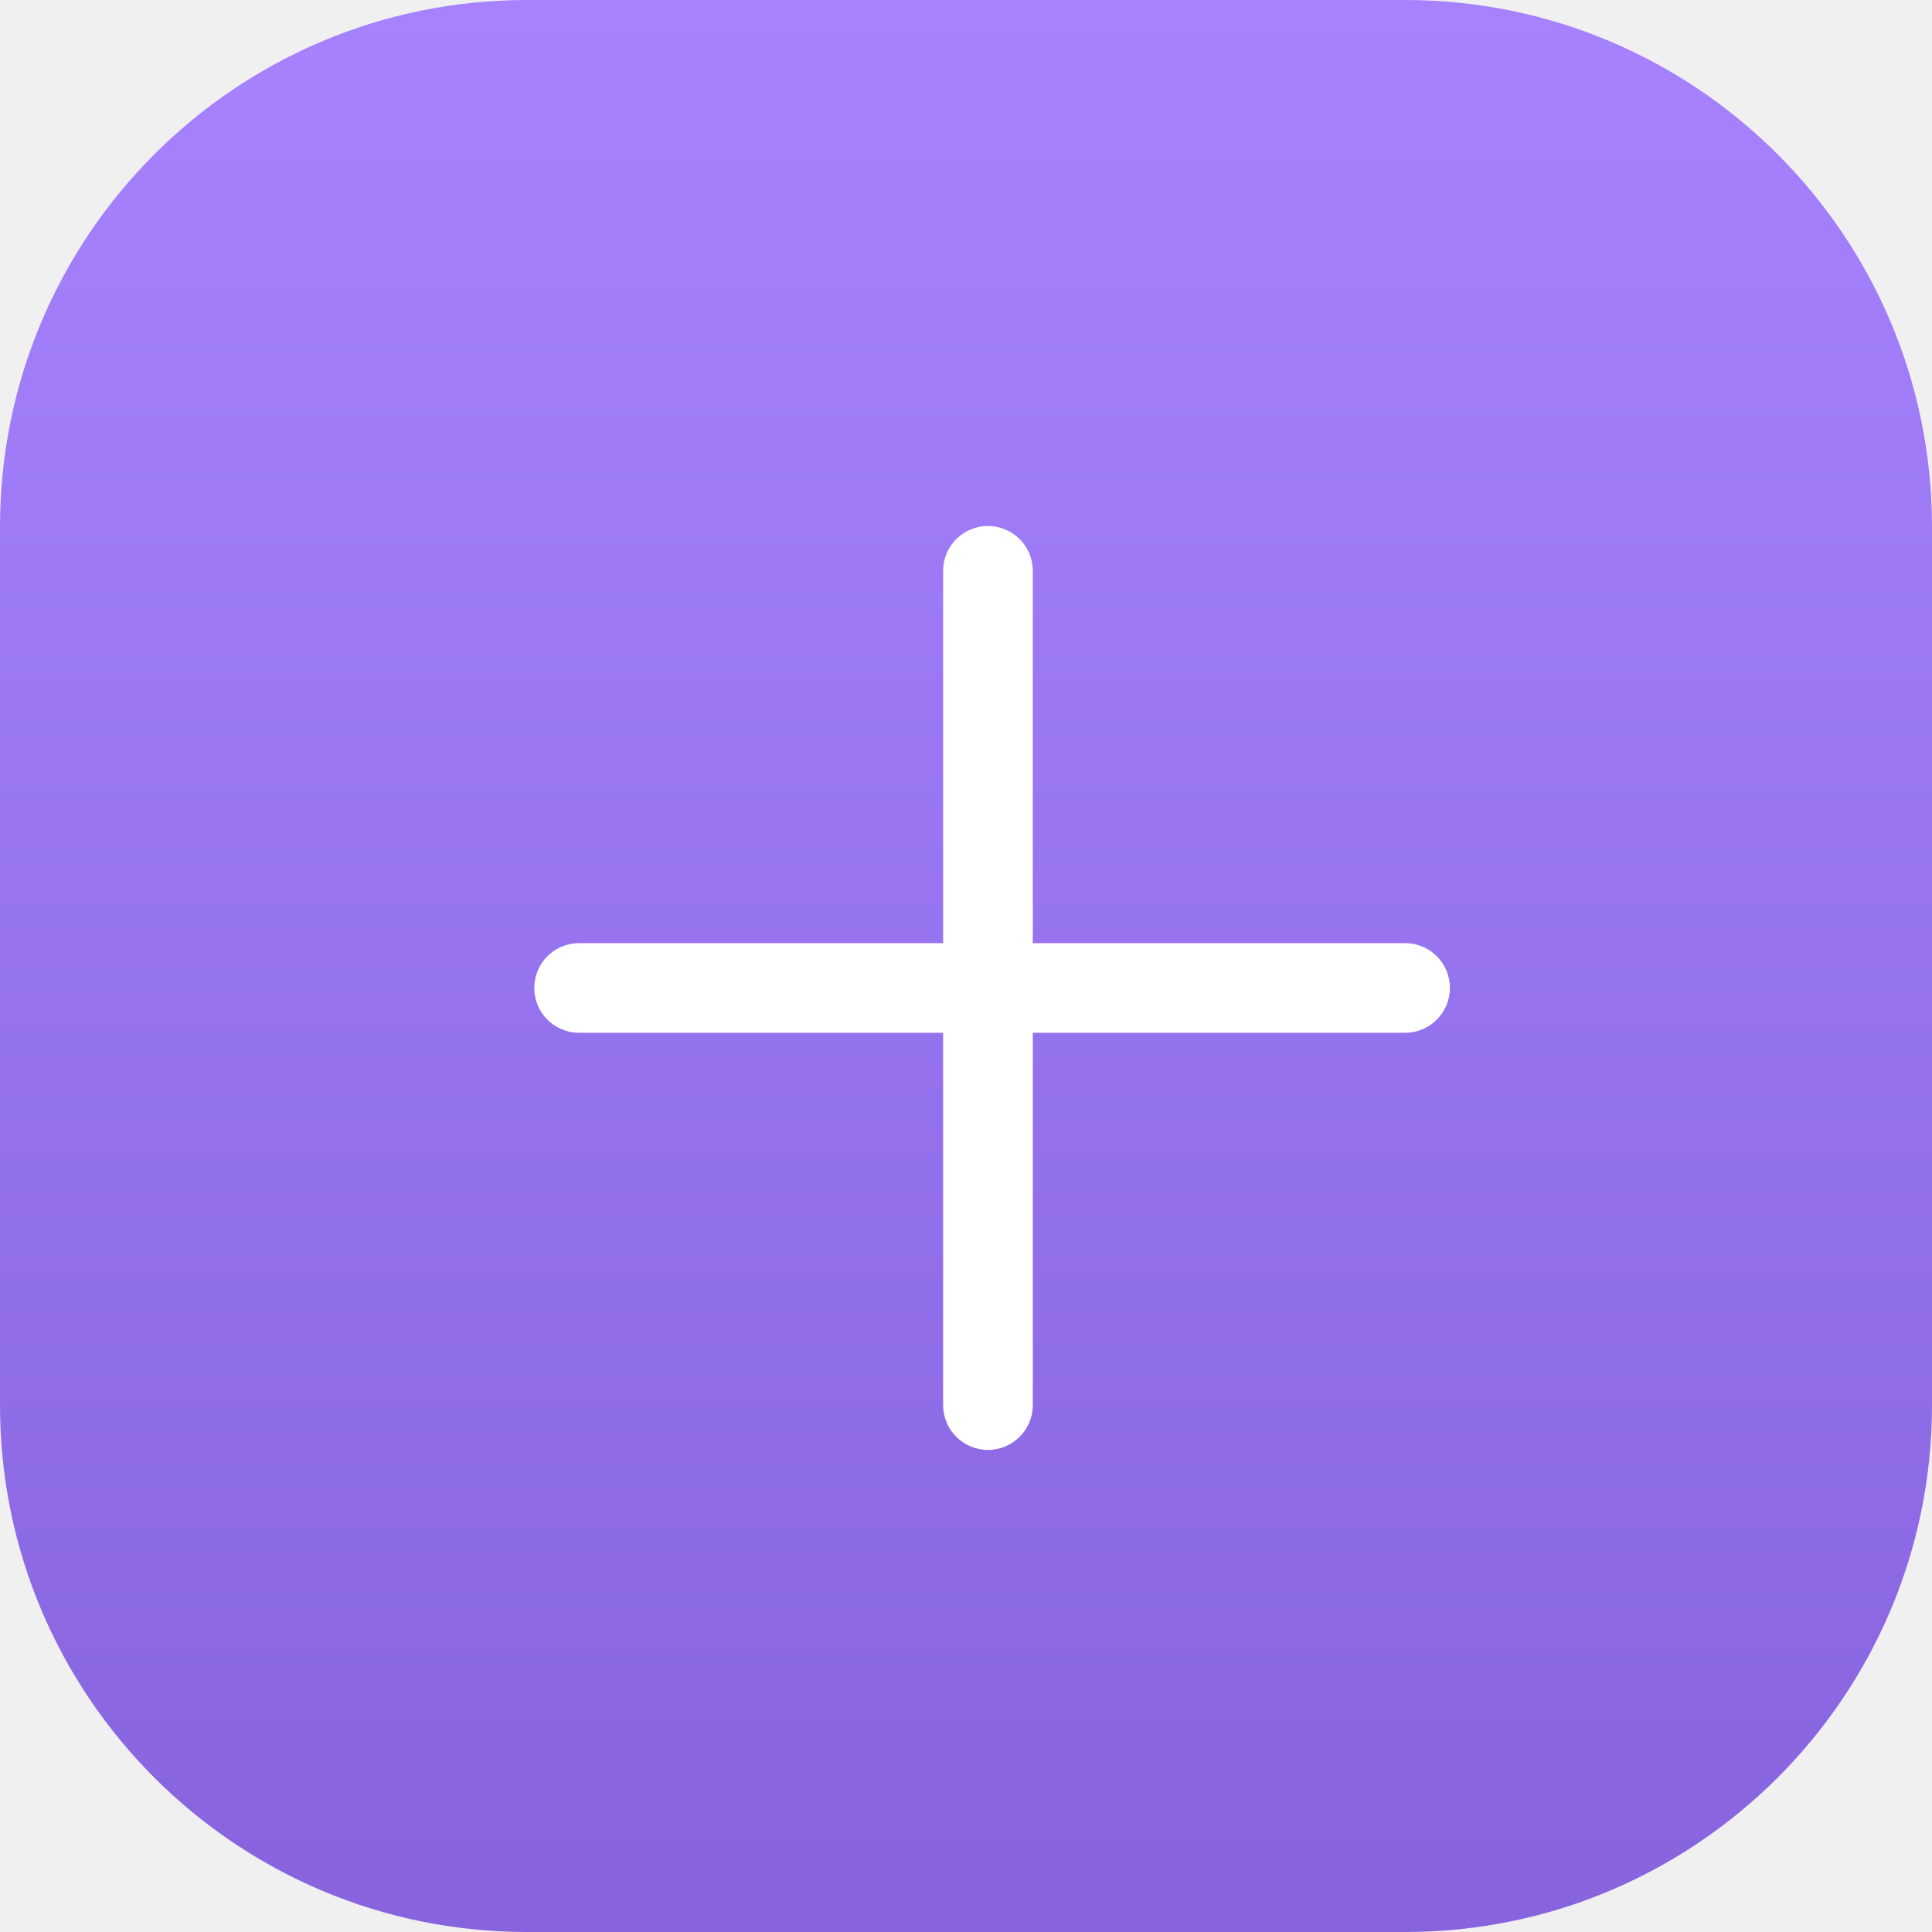
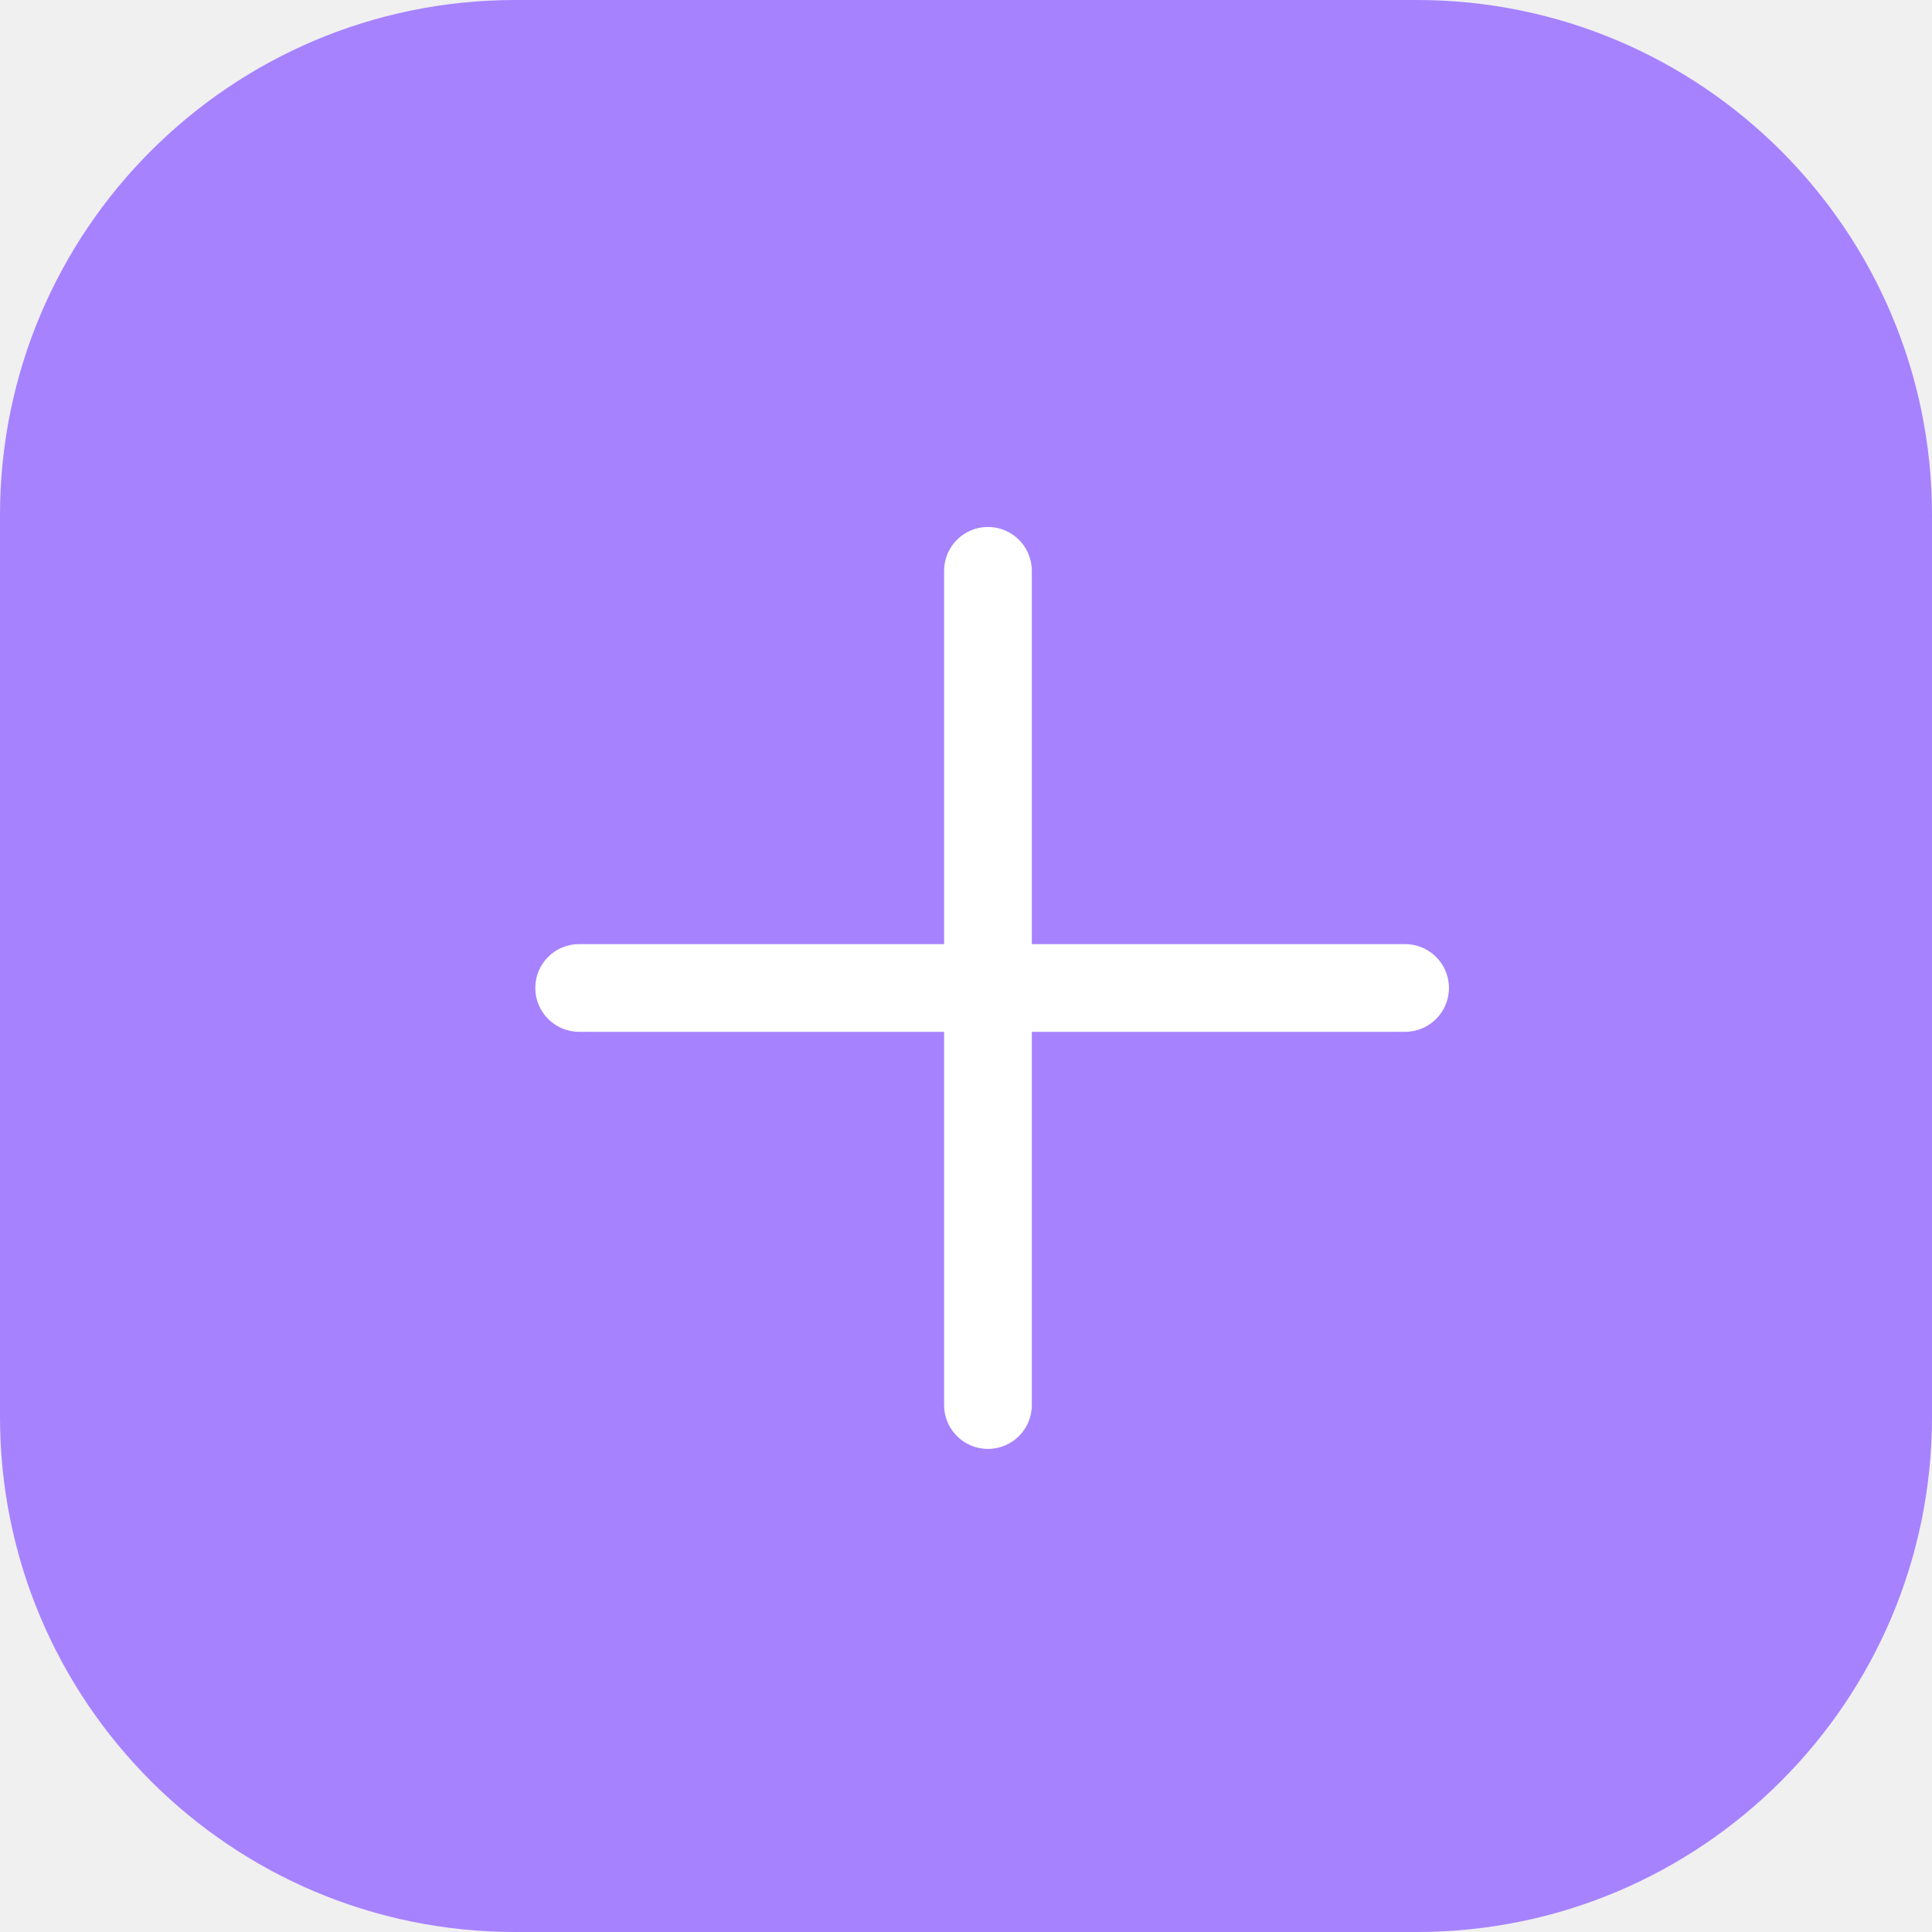
- <svg xmlns="http://www.w3.org/2000/svg" width="44" height="44" viewBox="0 0 44 44" fill="none">
-   <path fill-rule="evenodd" clip-rule="evenodd" d="M0 12C0 5.373 5.373 0 12 0H32C38.627 0 44 5.373 44 12V32C44 38.627 38.627 44 32 44H12C5.373 44 0 38.627 0 32V12Z" fill="url(#paint0_linear)" />
-   <path d="M32 23.521C32.564 23.521 33.021 23.064 33.021 22.5C33.021 21.936 32.564 21.479 32 21.479V23.521ZM13.19 21.479C12.625 21.479 12.168 21.936 12.168 22.5C12.168 23.064 12.625 23.521 13.19 23.521V21.479ZM21.479 32C21.479 32.564 21.936 33.021 22.5 33.021C23.064 33.021 23.521 32.564 23.521 32H21.479ZM23.521 13C23.521 12.436 23.064 11.979 22.5 11.979C21.936 11.979 21.479 12.436 21.479 13H23.521ZM32 21.479H13.19V23.521H32V21.479ZM23.521 32V13H21.479V32H23.521Z" fill="white" />
-   <defs>
-     <linearGradient id="paint0_linear" x1="0" y1="0" x2="0" y2="44" gradientUnits="userSpaceOnUse">
-       <stop stop-color="#A682FF" />
-       <stop offset="1" stop-color="#8764DE" />
-     </linearGradient>
-   </defs>
+ <svg xmlns="http://www.w3.org/2000/svg" width="45" height="45" viewBox="0 0 45 45" fill="none">
+   <path fill-rule="evenodd" clip-rule="evenodd" d="M0 12C0 5.373 5.373 0 12 0H33C39.627 0 45 5.373 45 12V33C45 39.627 39.627 45 33 45H12C5.373 45 0 39.627 0 33V12Z" fill="#A682FF" />
+   <path d="M32.727 24.033C33.291 24.033 33.749 23.575 33.749 23.011C33.749 22.447 33.291 21.99 32.727 21.99V24.033ZM13.489 21.99C12.925 21.99 12.468 22.447 12.468 23.011C12.468 23.575 12.925 24.033 13.489 24.033V21.99ZM21.99 32.727C21.99 33.291 22.447 33.748 23.011 33.748C23.575 33.748 24.033 33.291 24.033 32.727H21.99ZM24.033 13.295C24.033 12.731 23.575 12.274 23.011 12.274C22.447 12.274 21.99 12.731 21.99 13.295H24.033ZM32.727 21.99H13.489V24.033H32.727V21.99ZM24.033 32.727V13.295H21.99V32.727H24.033Z" fill="white" />
</svg>
